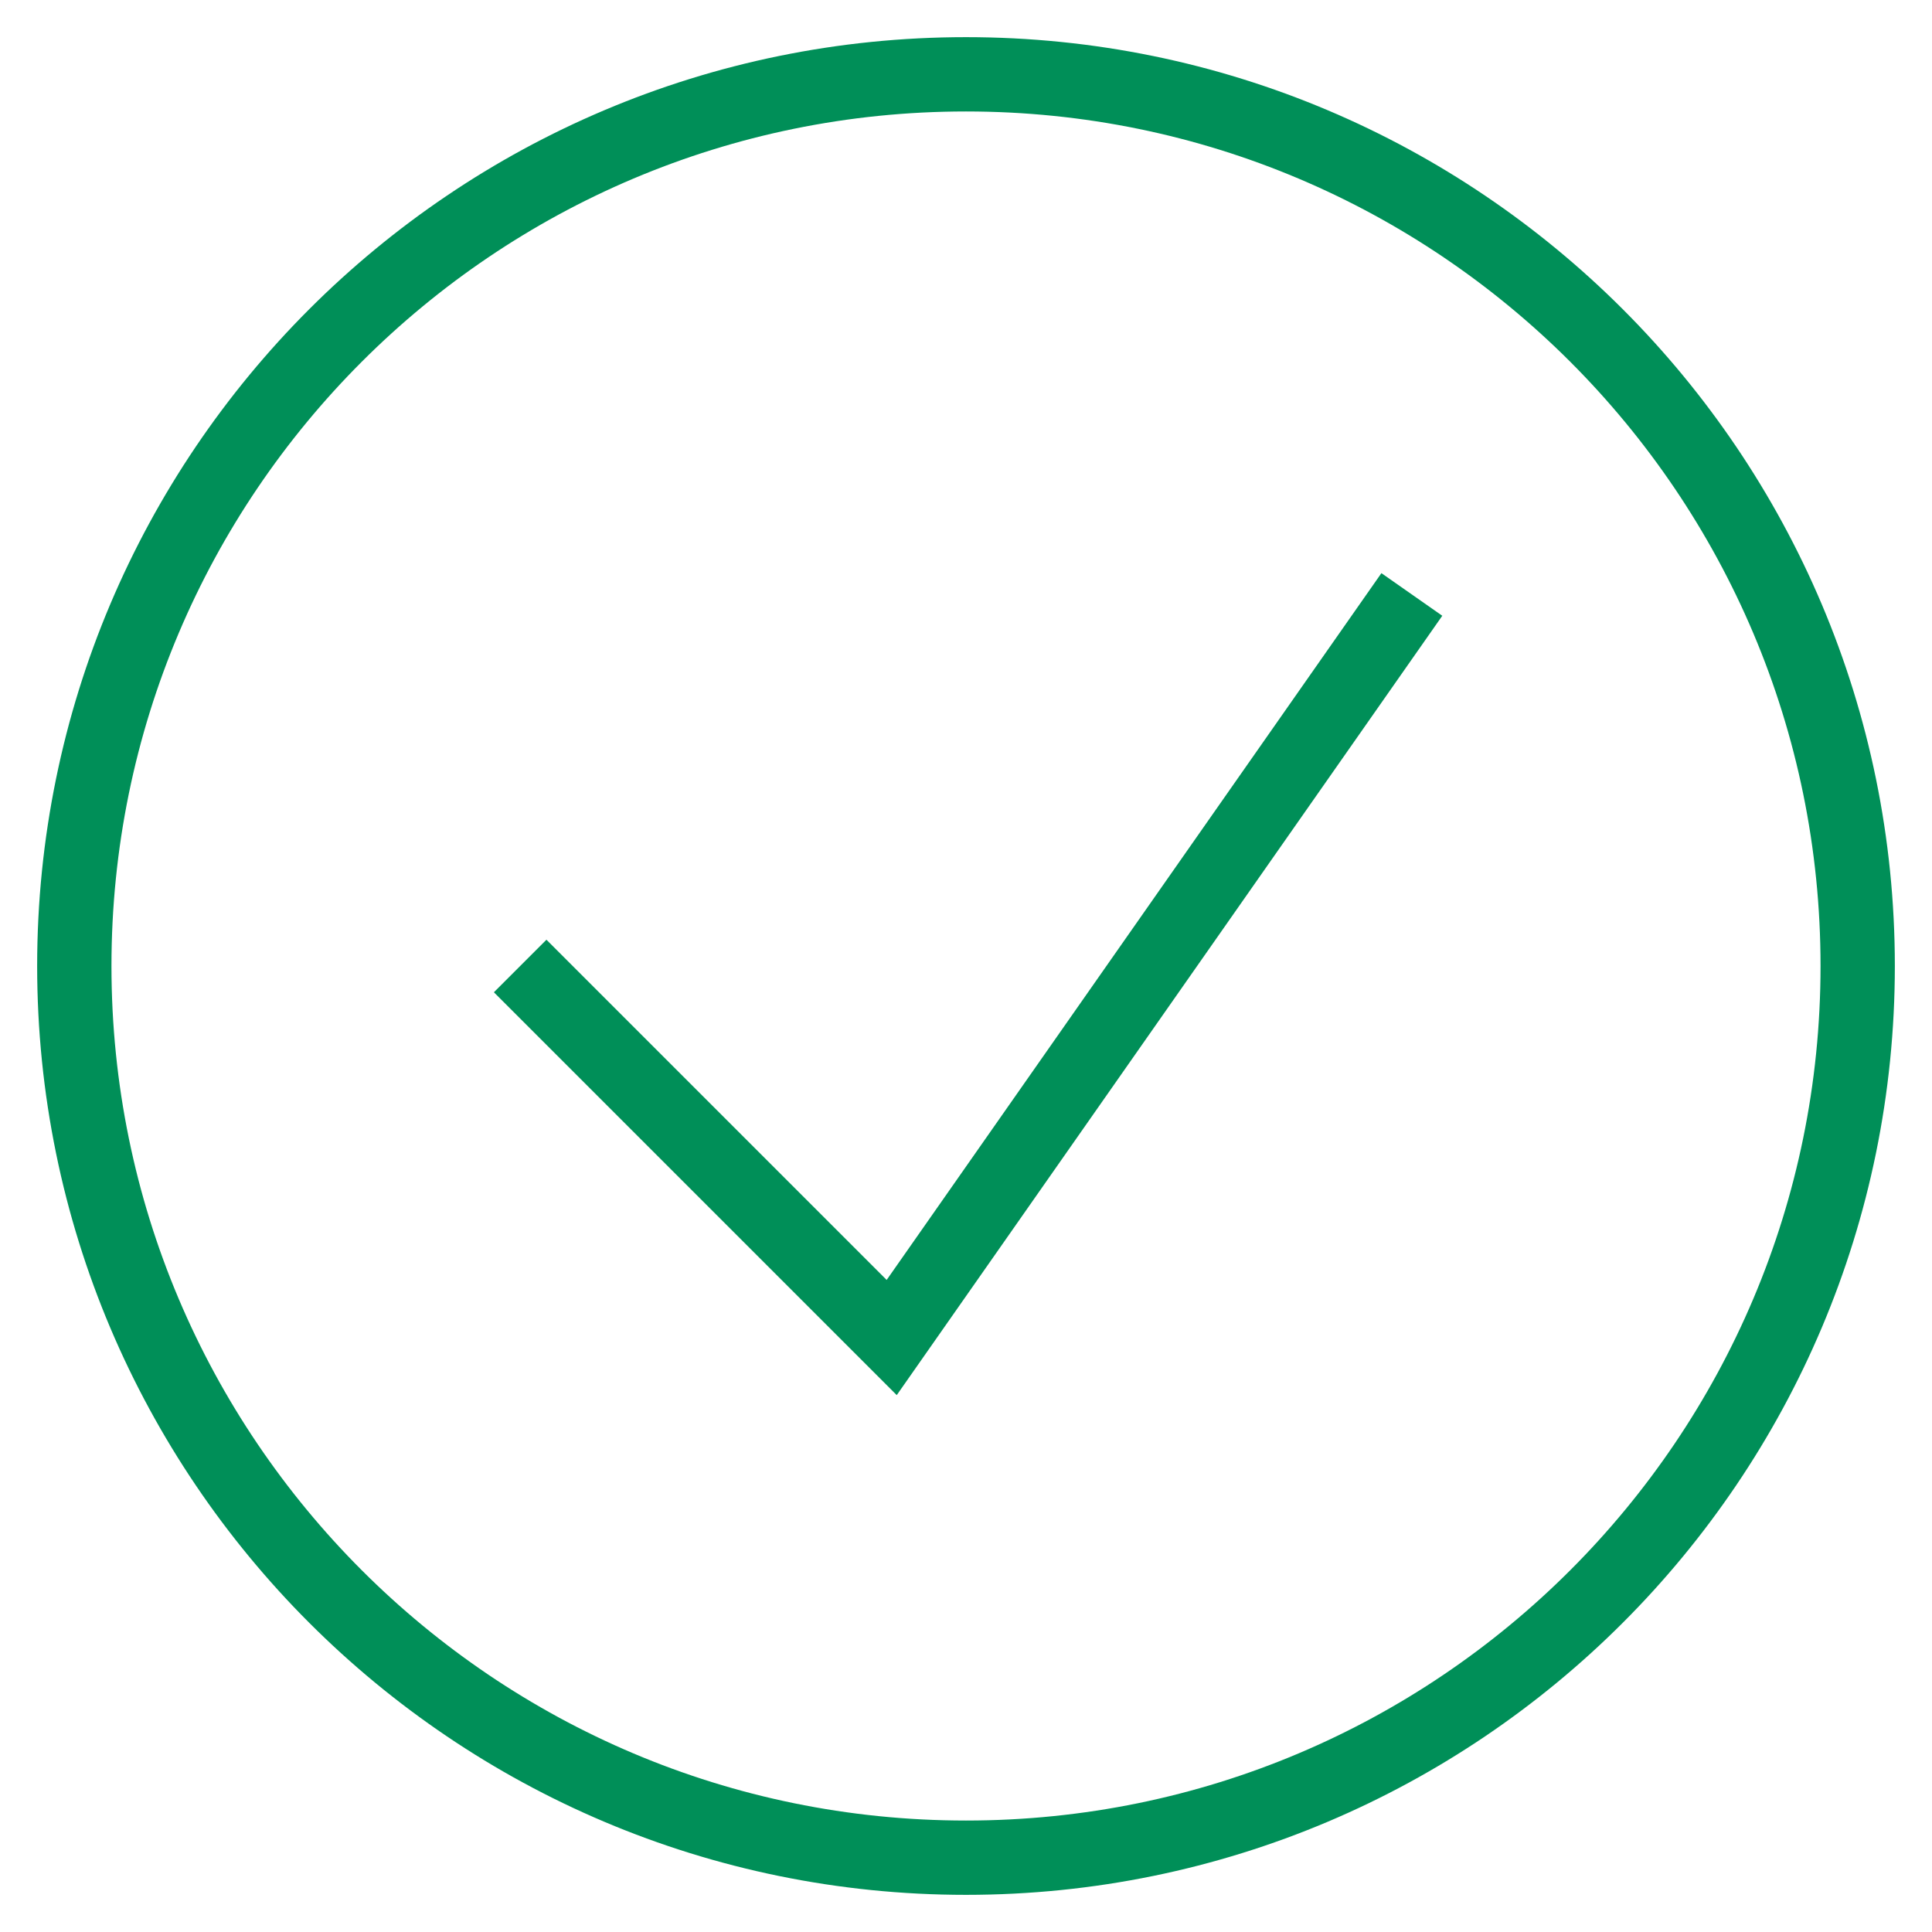
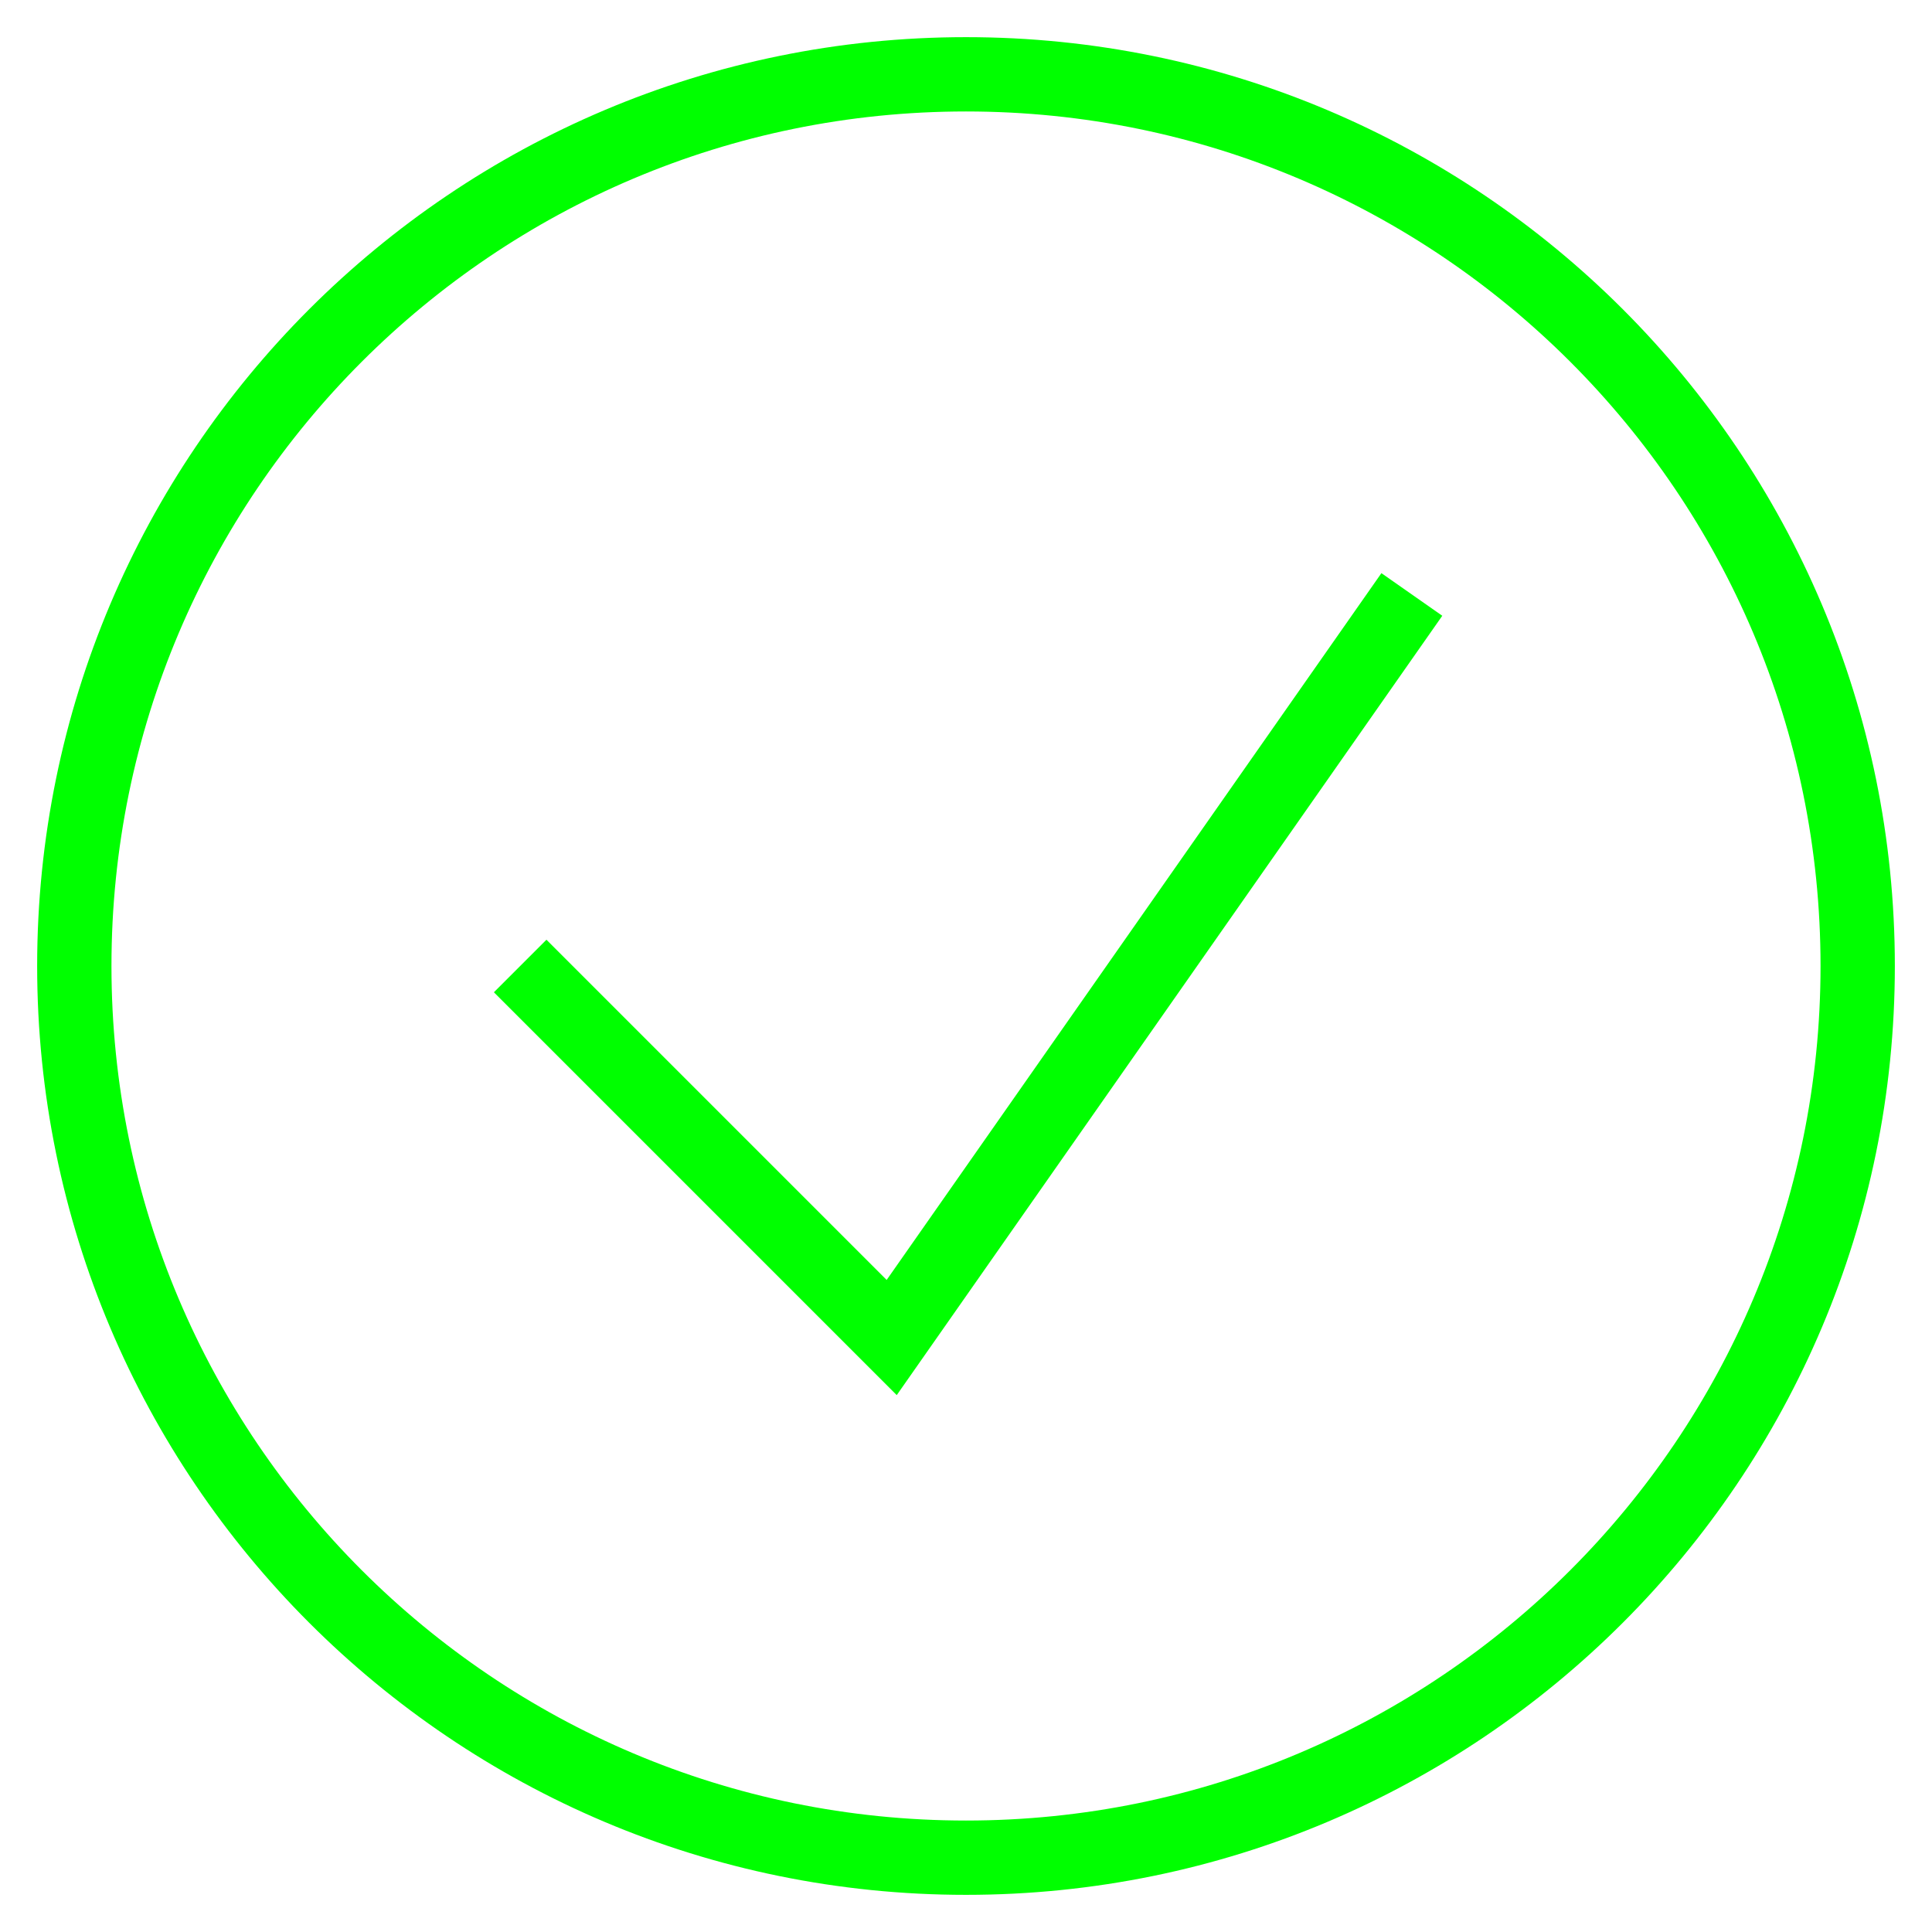
<svg xmlns="http://www.w3.org/2000/svg" width="26" height="26" viewBox="0 0 26 26" fill="none">
-   <path d="M13 25C19.627 25 25 19.627 25 13C25 6.373 19.627 1 13 1C6.373 1 1 6.373 1 13C1 19.627 6.373 25 13 25Z" stroke="#008F58" stroke-miterlimit="10" />
-   <path d="M7 13L12 18L19 8" stroke="#008F58" stroke-miterlimit="10" />
+   <path d="M13 25C19.627 25 25 19.627 25 13C25 6.373 19.627 1 13 1C6.373 1 1 6.373 1 13C1 19.627 6.373 25 13 25Z" stroke="#00FF00" stroke-miterlimit="10" />
+   <path d="M7 13L12 18L19 8" stroke="#00FF00" stroke-miterlimit="10" />
</svg>
